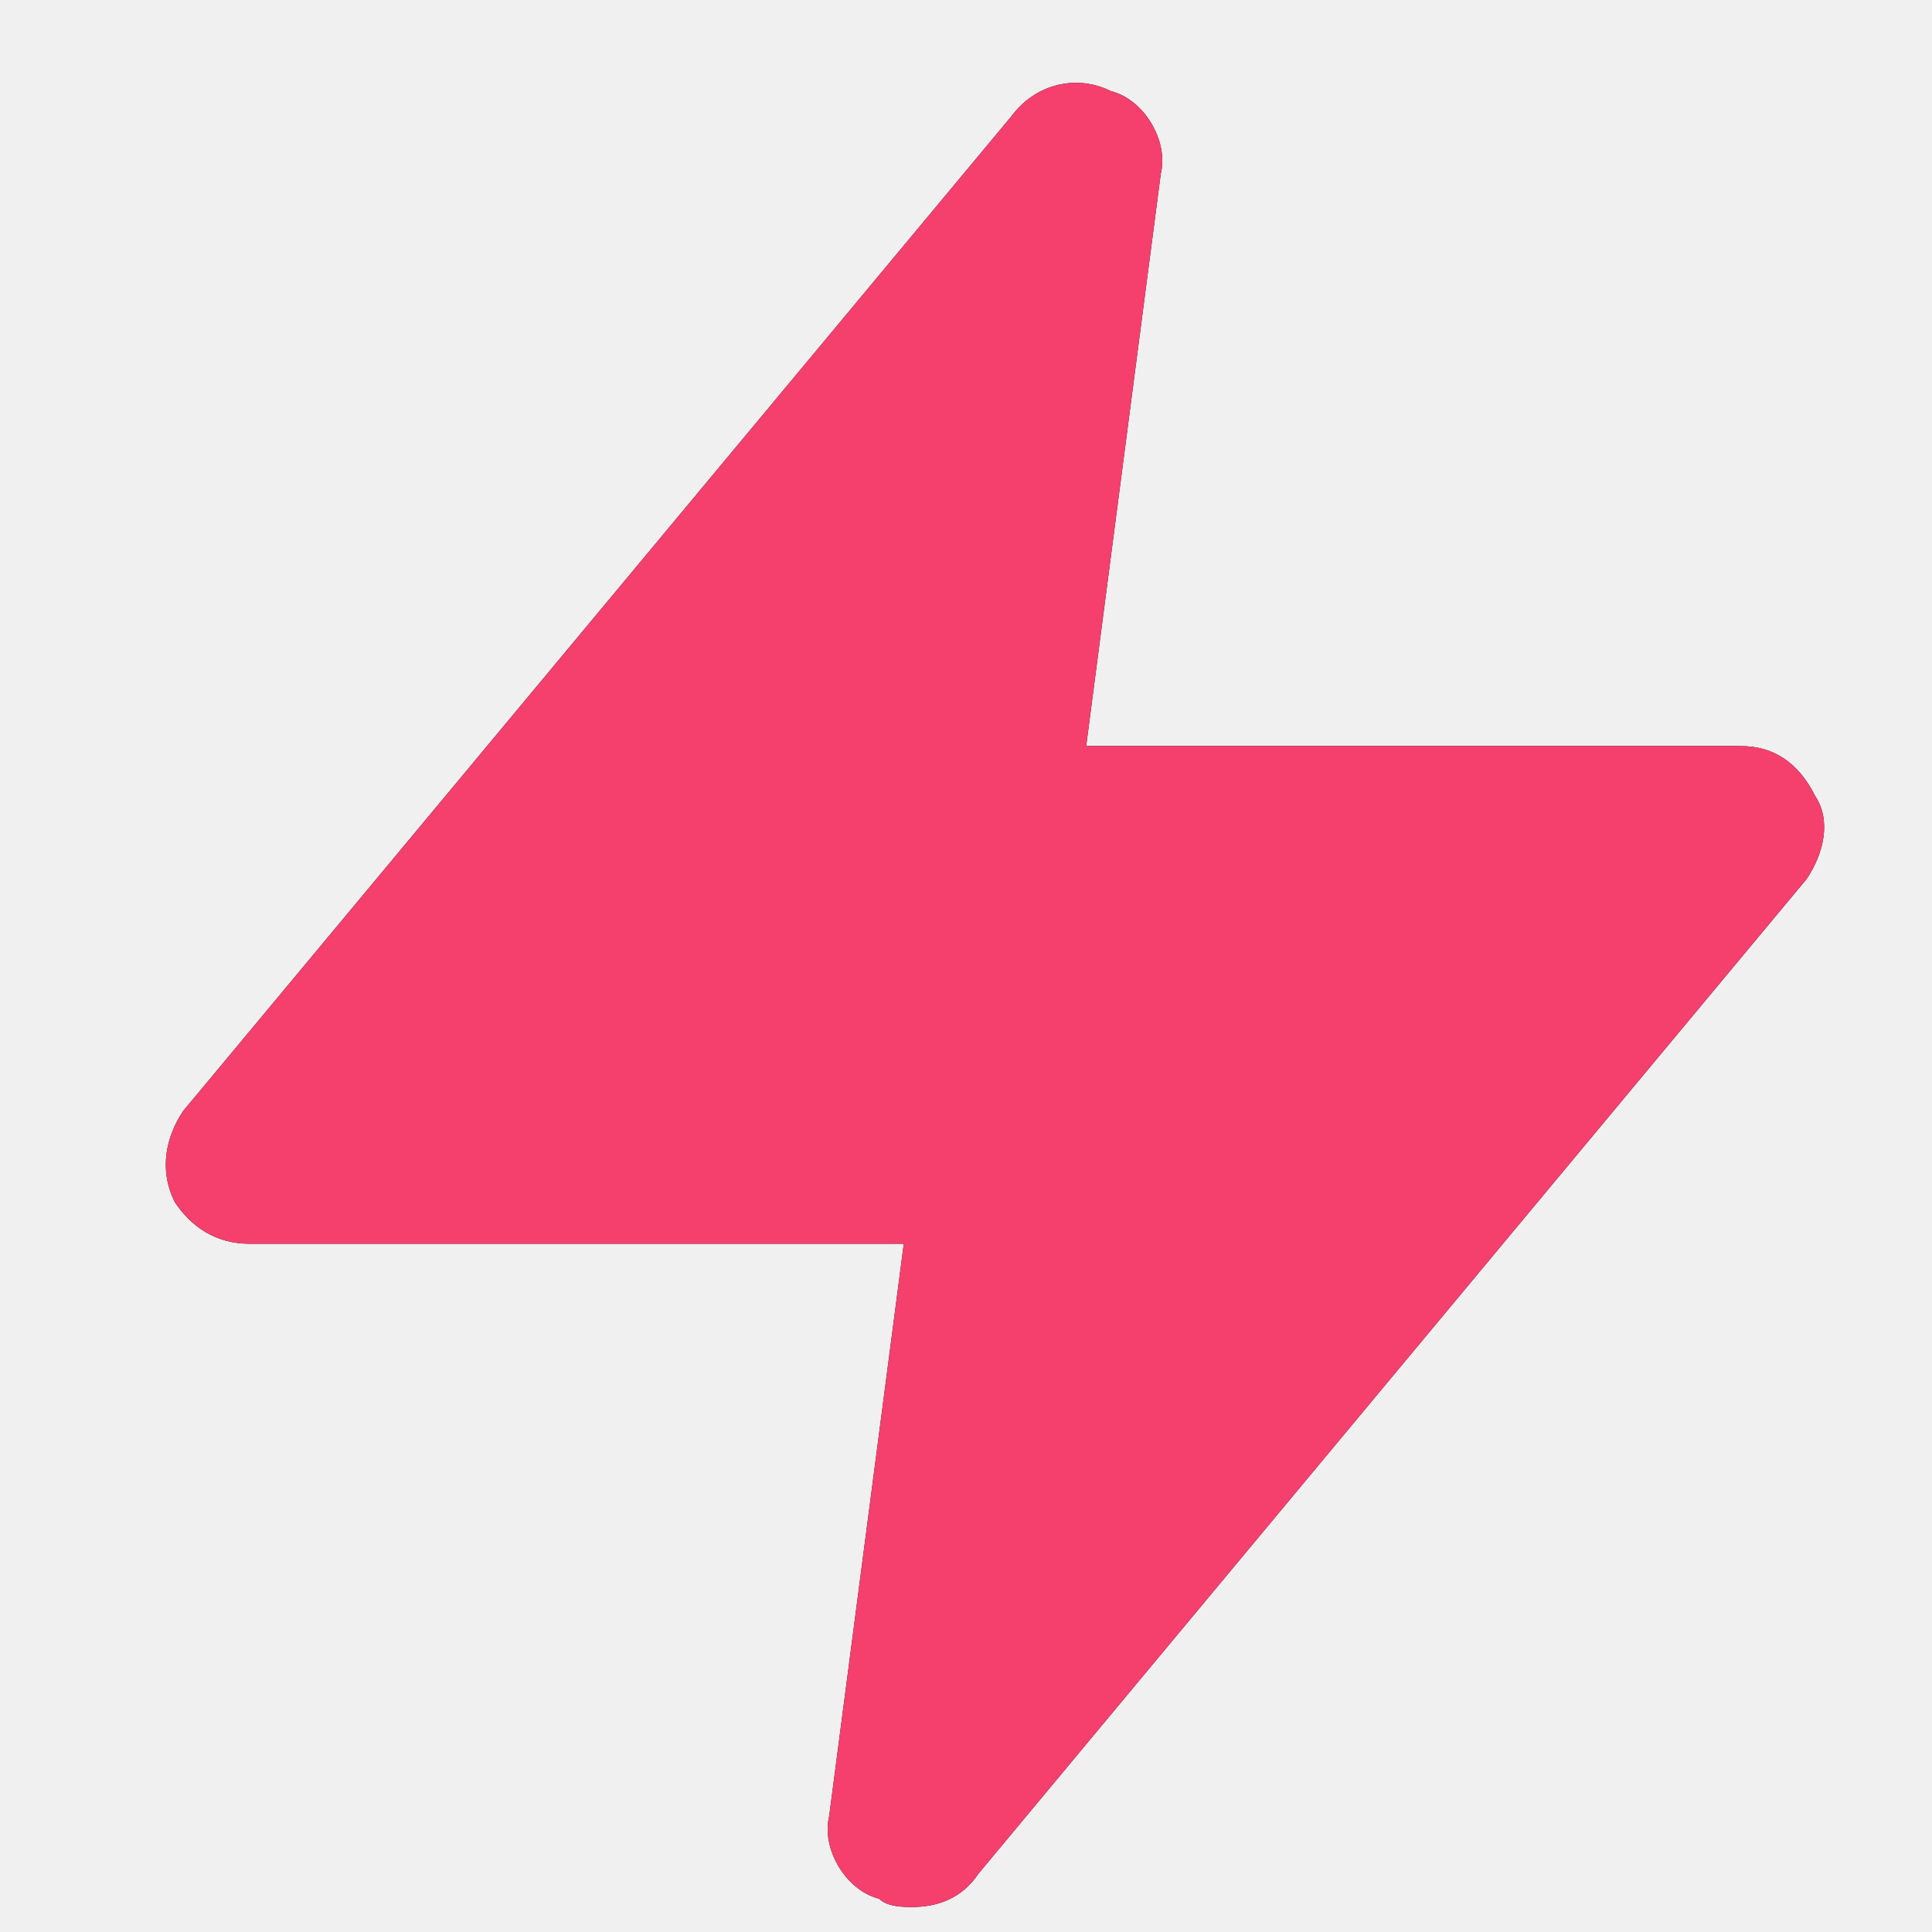
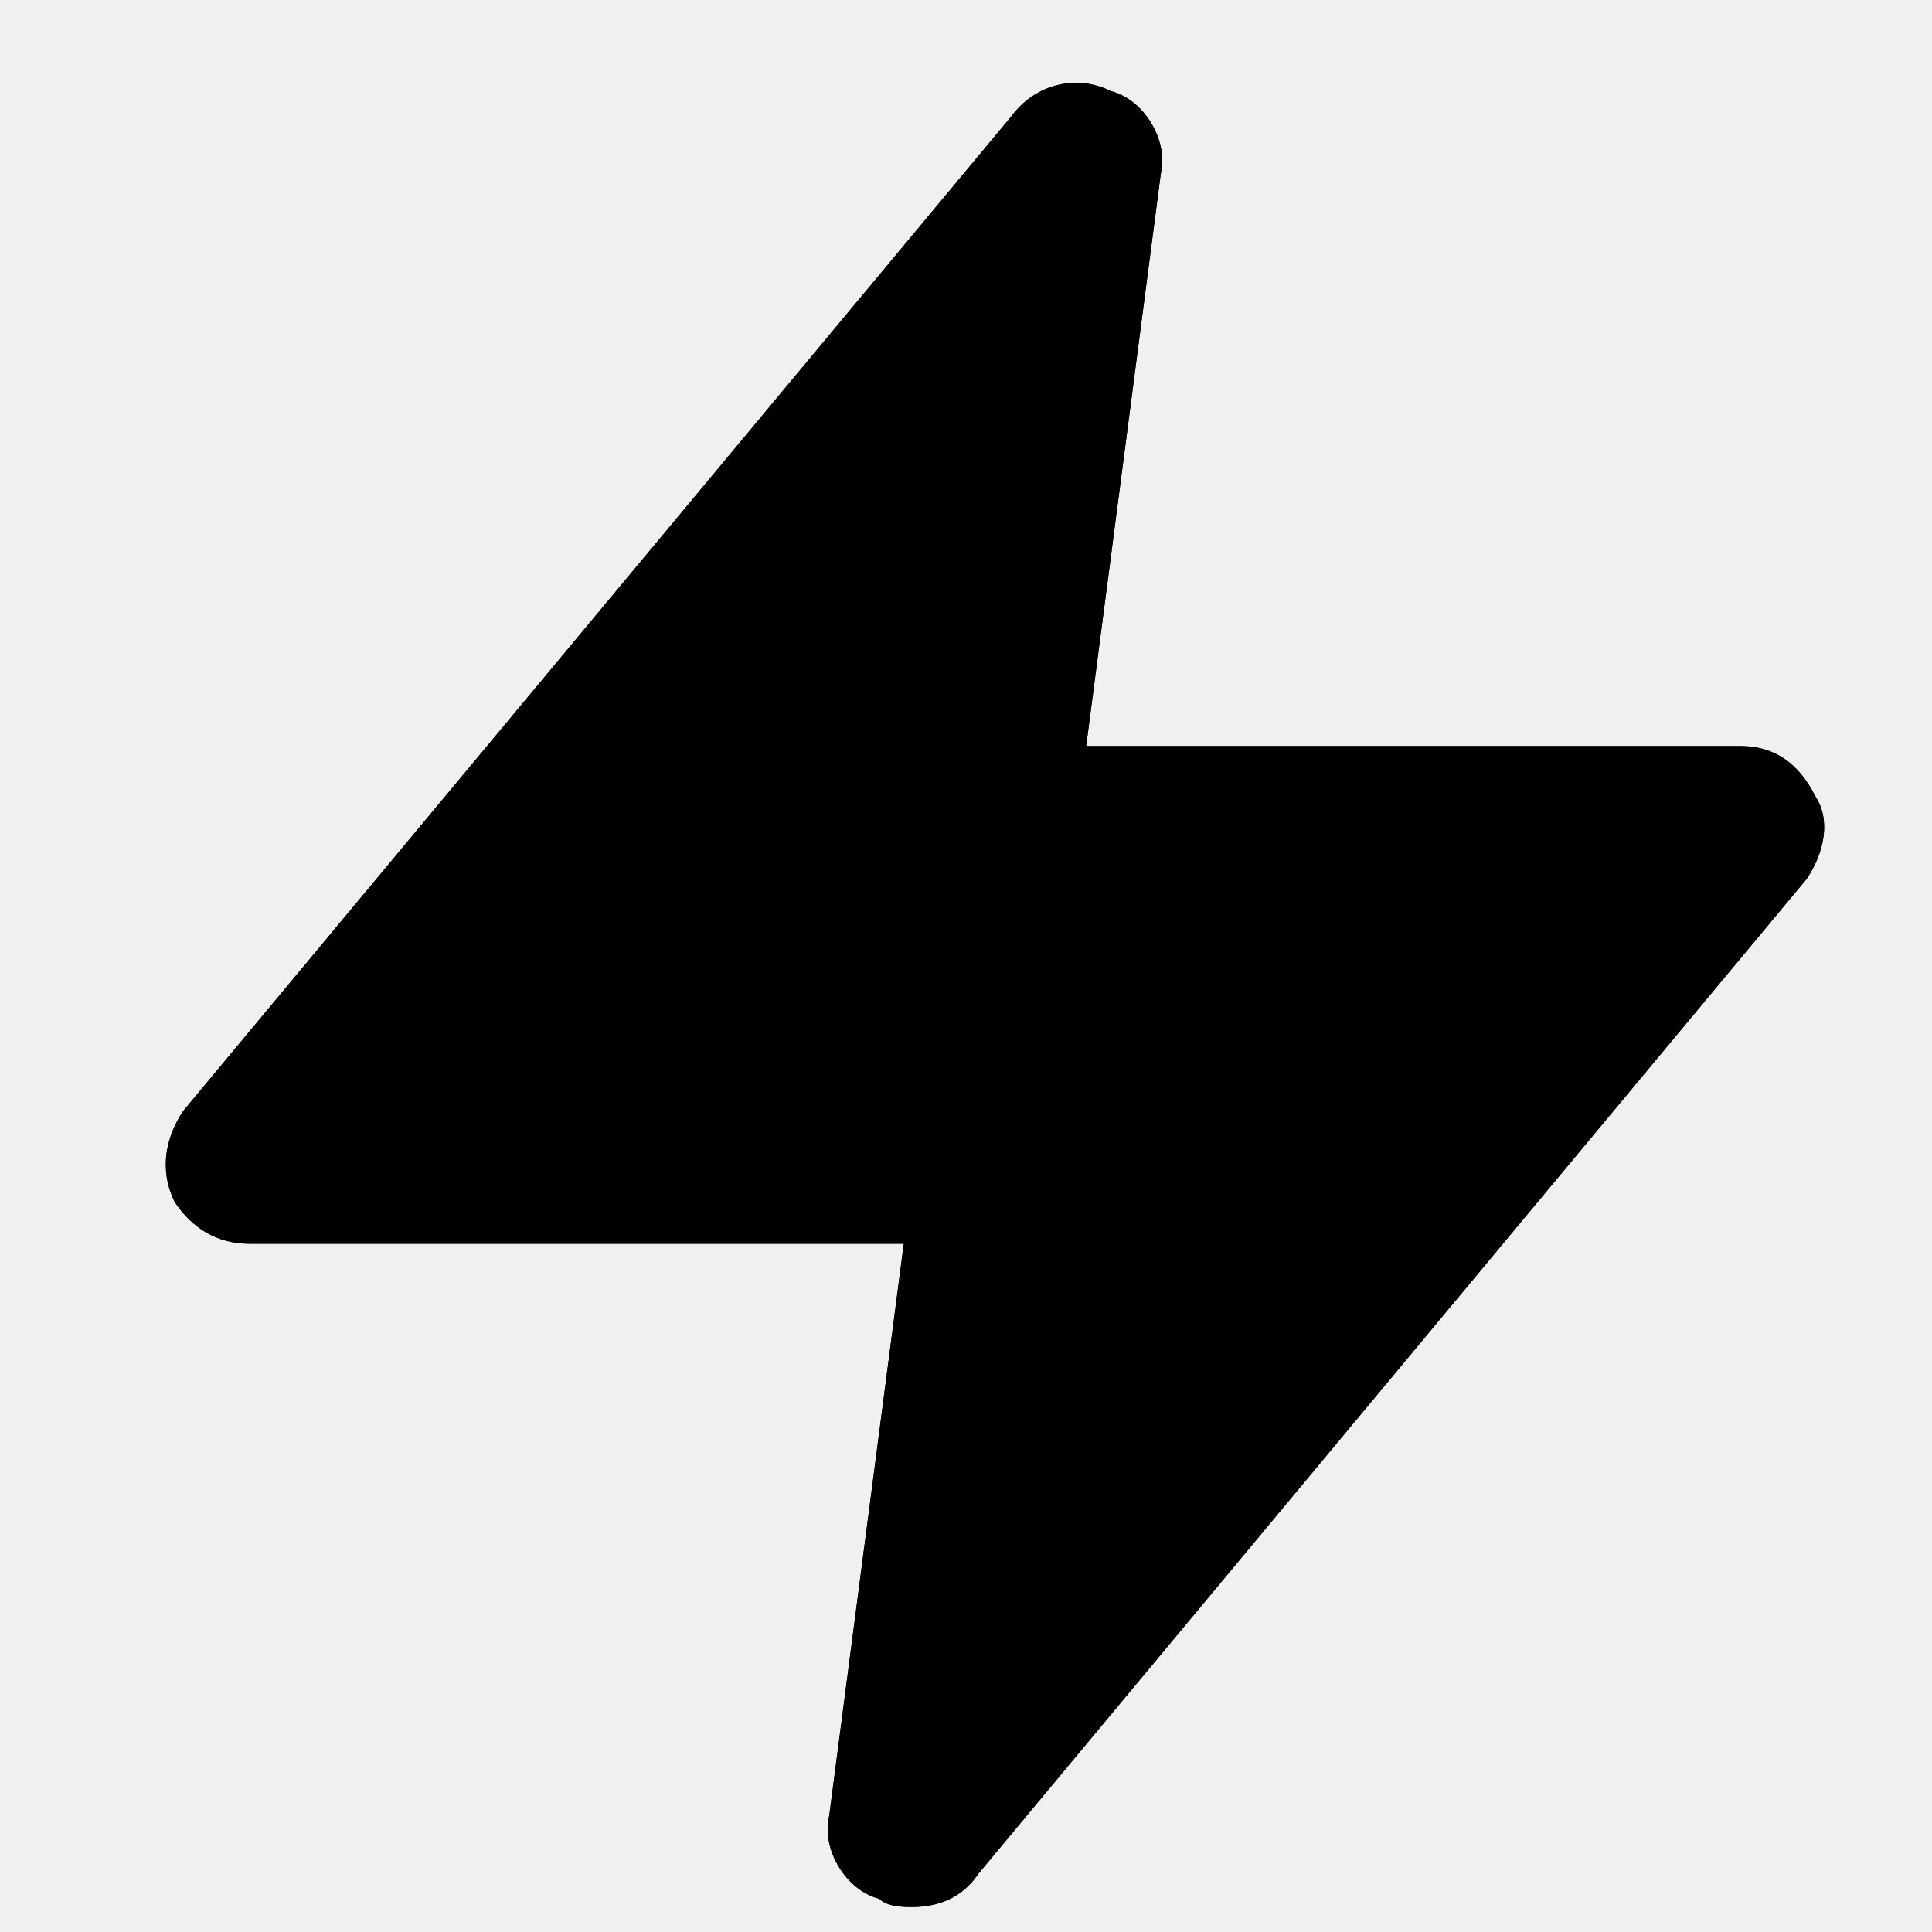
<svg xmlns="http://www.w3.org/2000/svg" xmlns:xlink="http://www.w3.org/1999/xlink" width="10px" height="10px" viewBox="0 0 10 10" version="1.1">
  <defs>
    <path id="path-bolt" d="M9.395,4.12 C9.309,3.948 9.181,3.862 9.009,3.862 L5.622,3.862 L6.008,0.901 C6.05,0.73 5.922,0.515 5.75,0.472 C5.579,0.386 5.364,0.429 5.236,0.601 L0.948,5.751 C0.862,5.88 0.819,6.051 0.905,6.223 C0.991,6.352 1.119,6.438 1.291,6.438 L4.678,6.438 L4.292,9.399 C4.25,9.57 4.378,9.785 4.55,9.828 C4.593,9.871 4.678,9.871 4.721,9.871 C4.85,9.871 4.978,9.828 5.064,9.699 L9.352,4.549 C9.438,4.42 9.481,4.249 9.395,4.12 Z" />
  </defs>
  <g stroke="none" stroke-width="1" fill="none" fill-rule="evenodd">
    <g transform="translate(-16, -123)">
      <g transform="translate(16, 122.9996)">
        <mask id="mask-bolt" fill="white">
          <use xlink:href="#path-bolt" />
        </mask>
        <use fill="#000000" fill-rule="nonzero" xlink:href="#path-bolt" />
-         <g mask="url(#mask-bolt)" fill="#F5406E">
+         <g mask="url(#mask-bolt)" fill="currentColor">
          <rect x="0" y="0" width="10.3" height="10.3" />
        </g>
      </g>
    </g>
  </g>
</svg>
